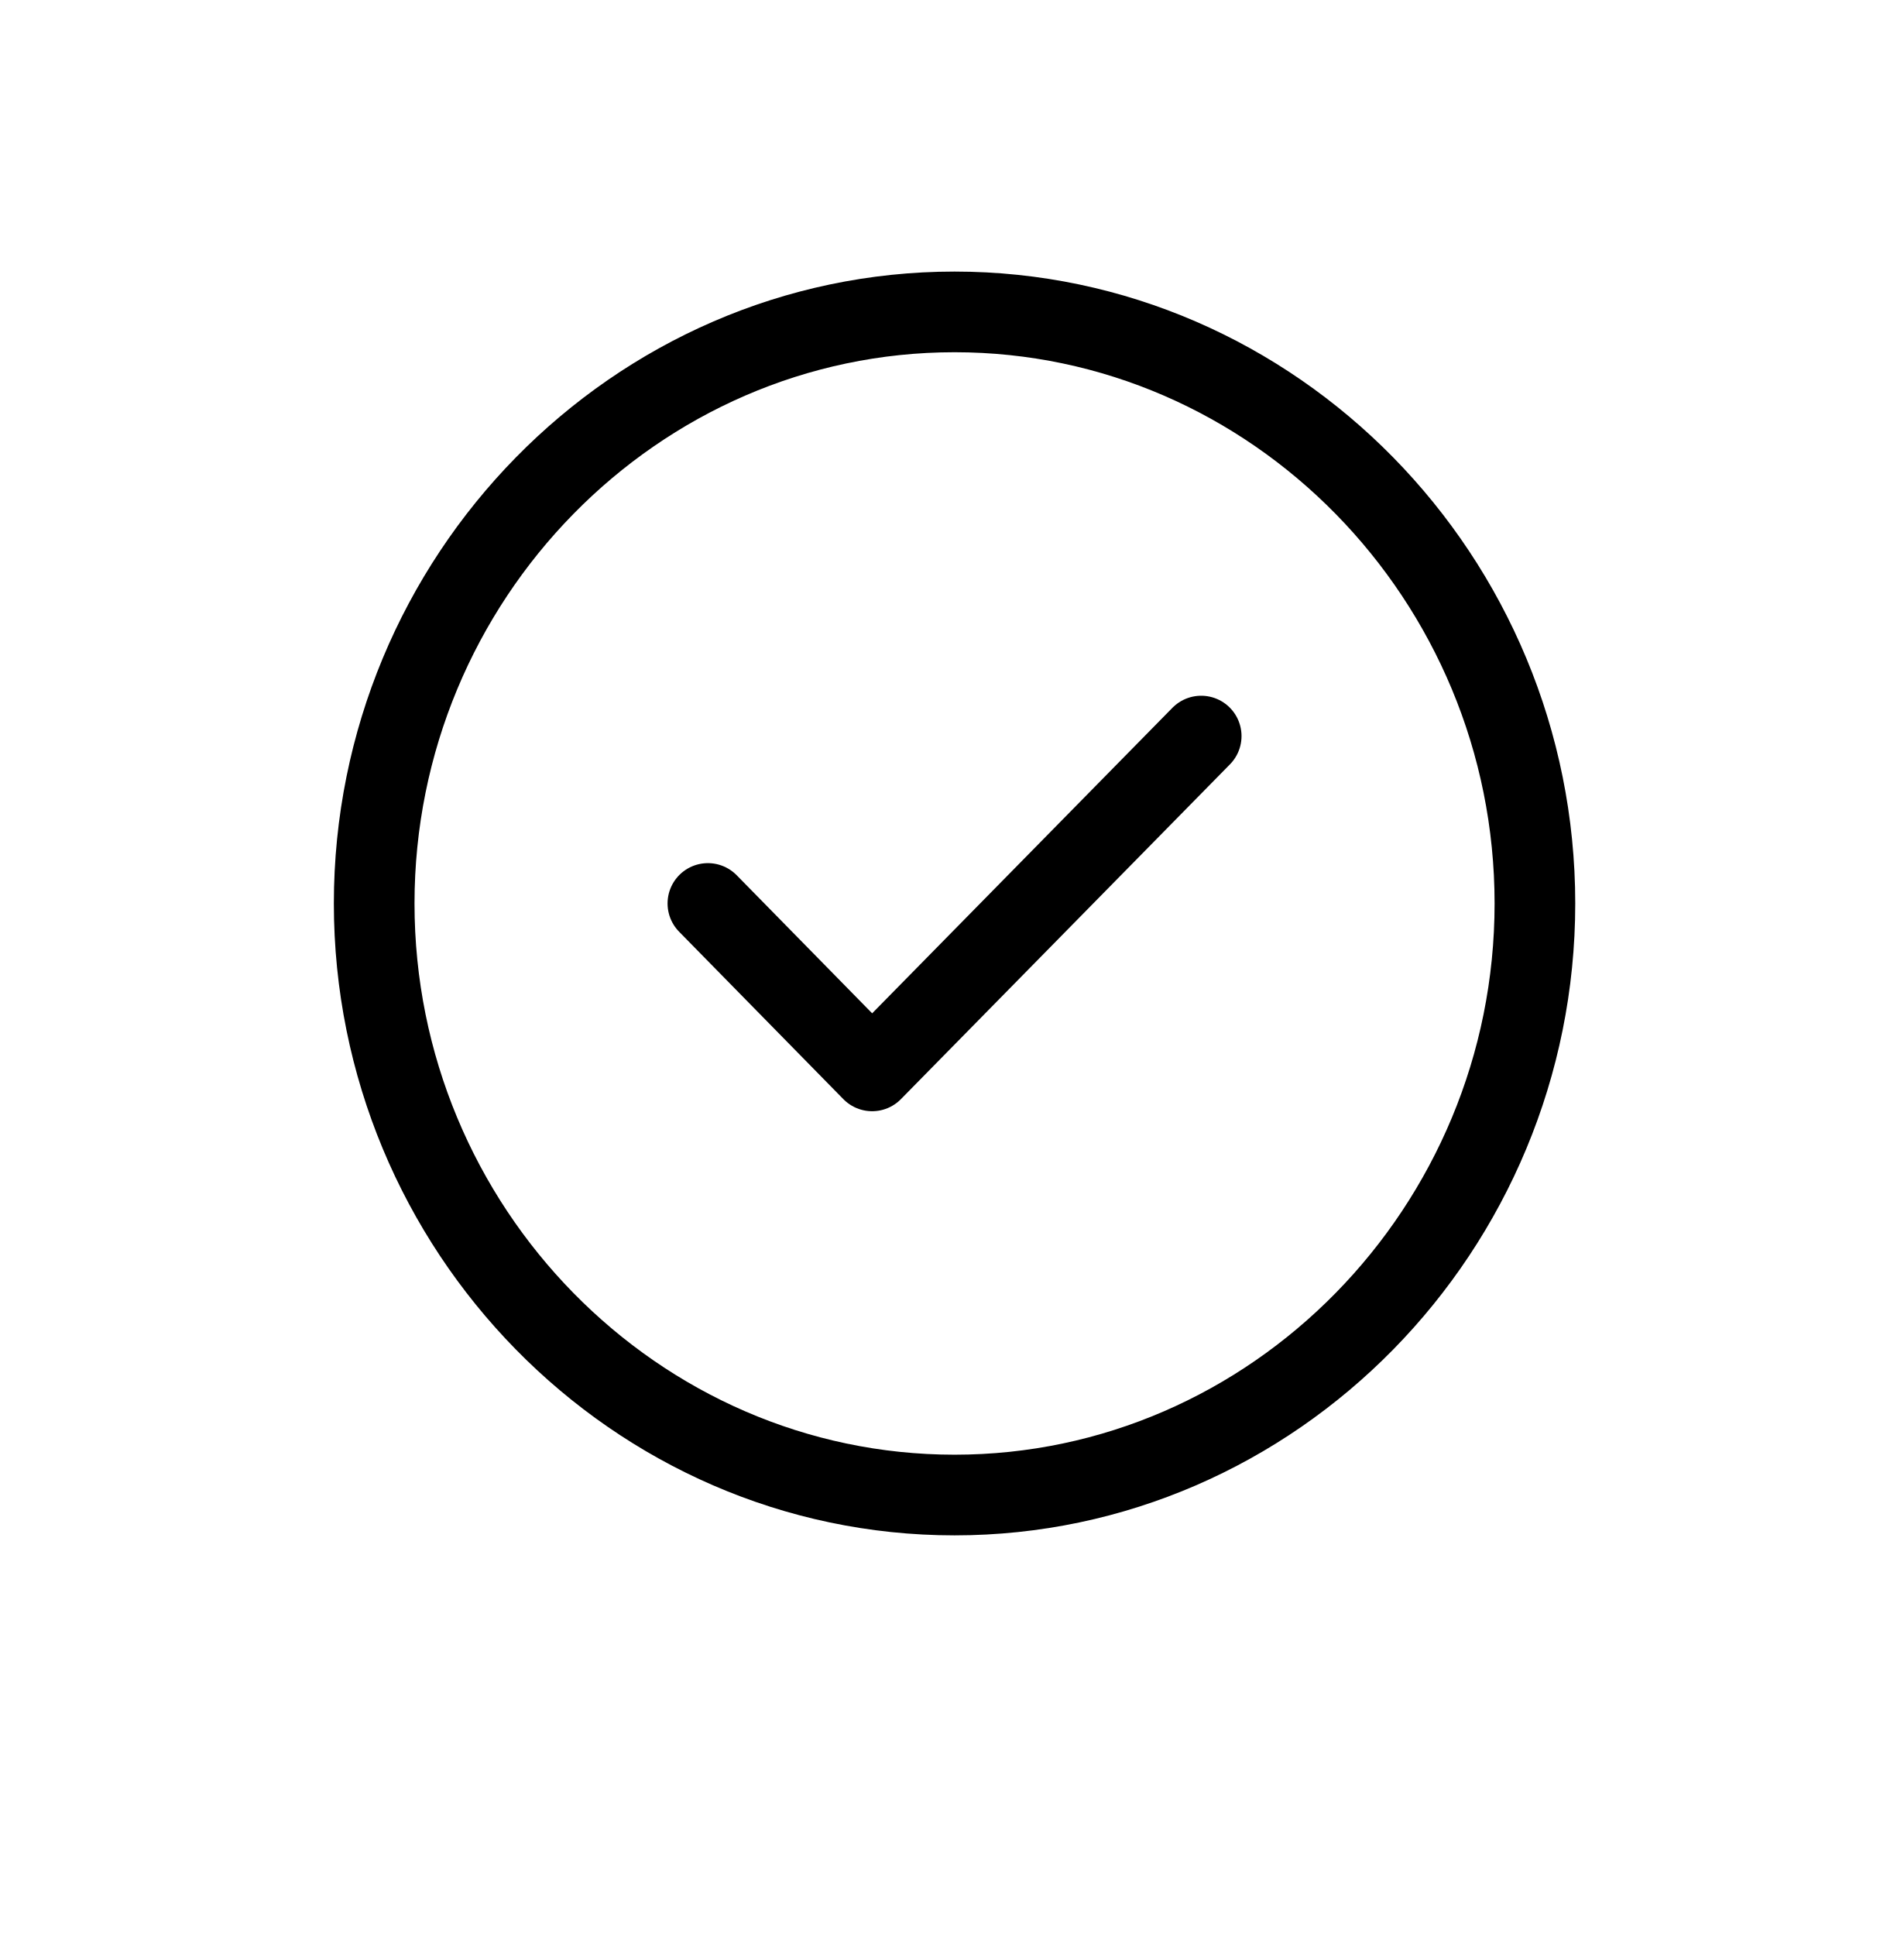
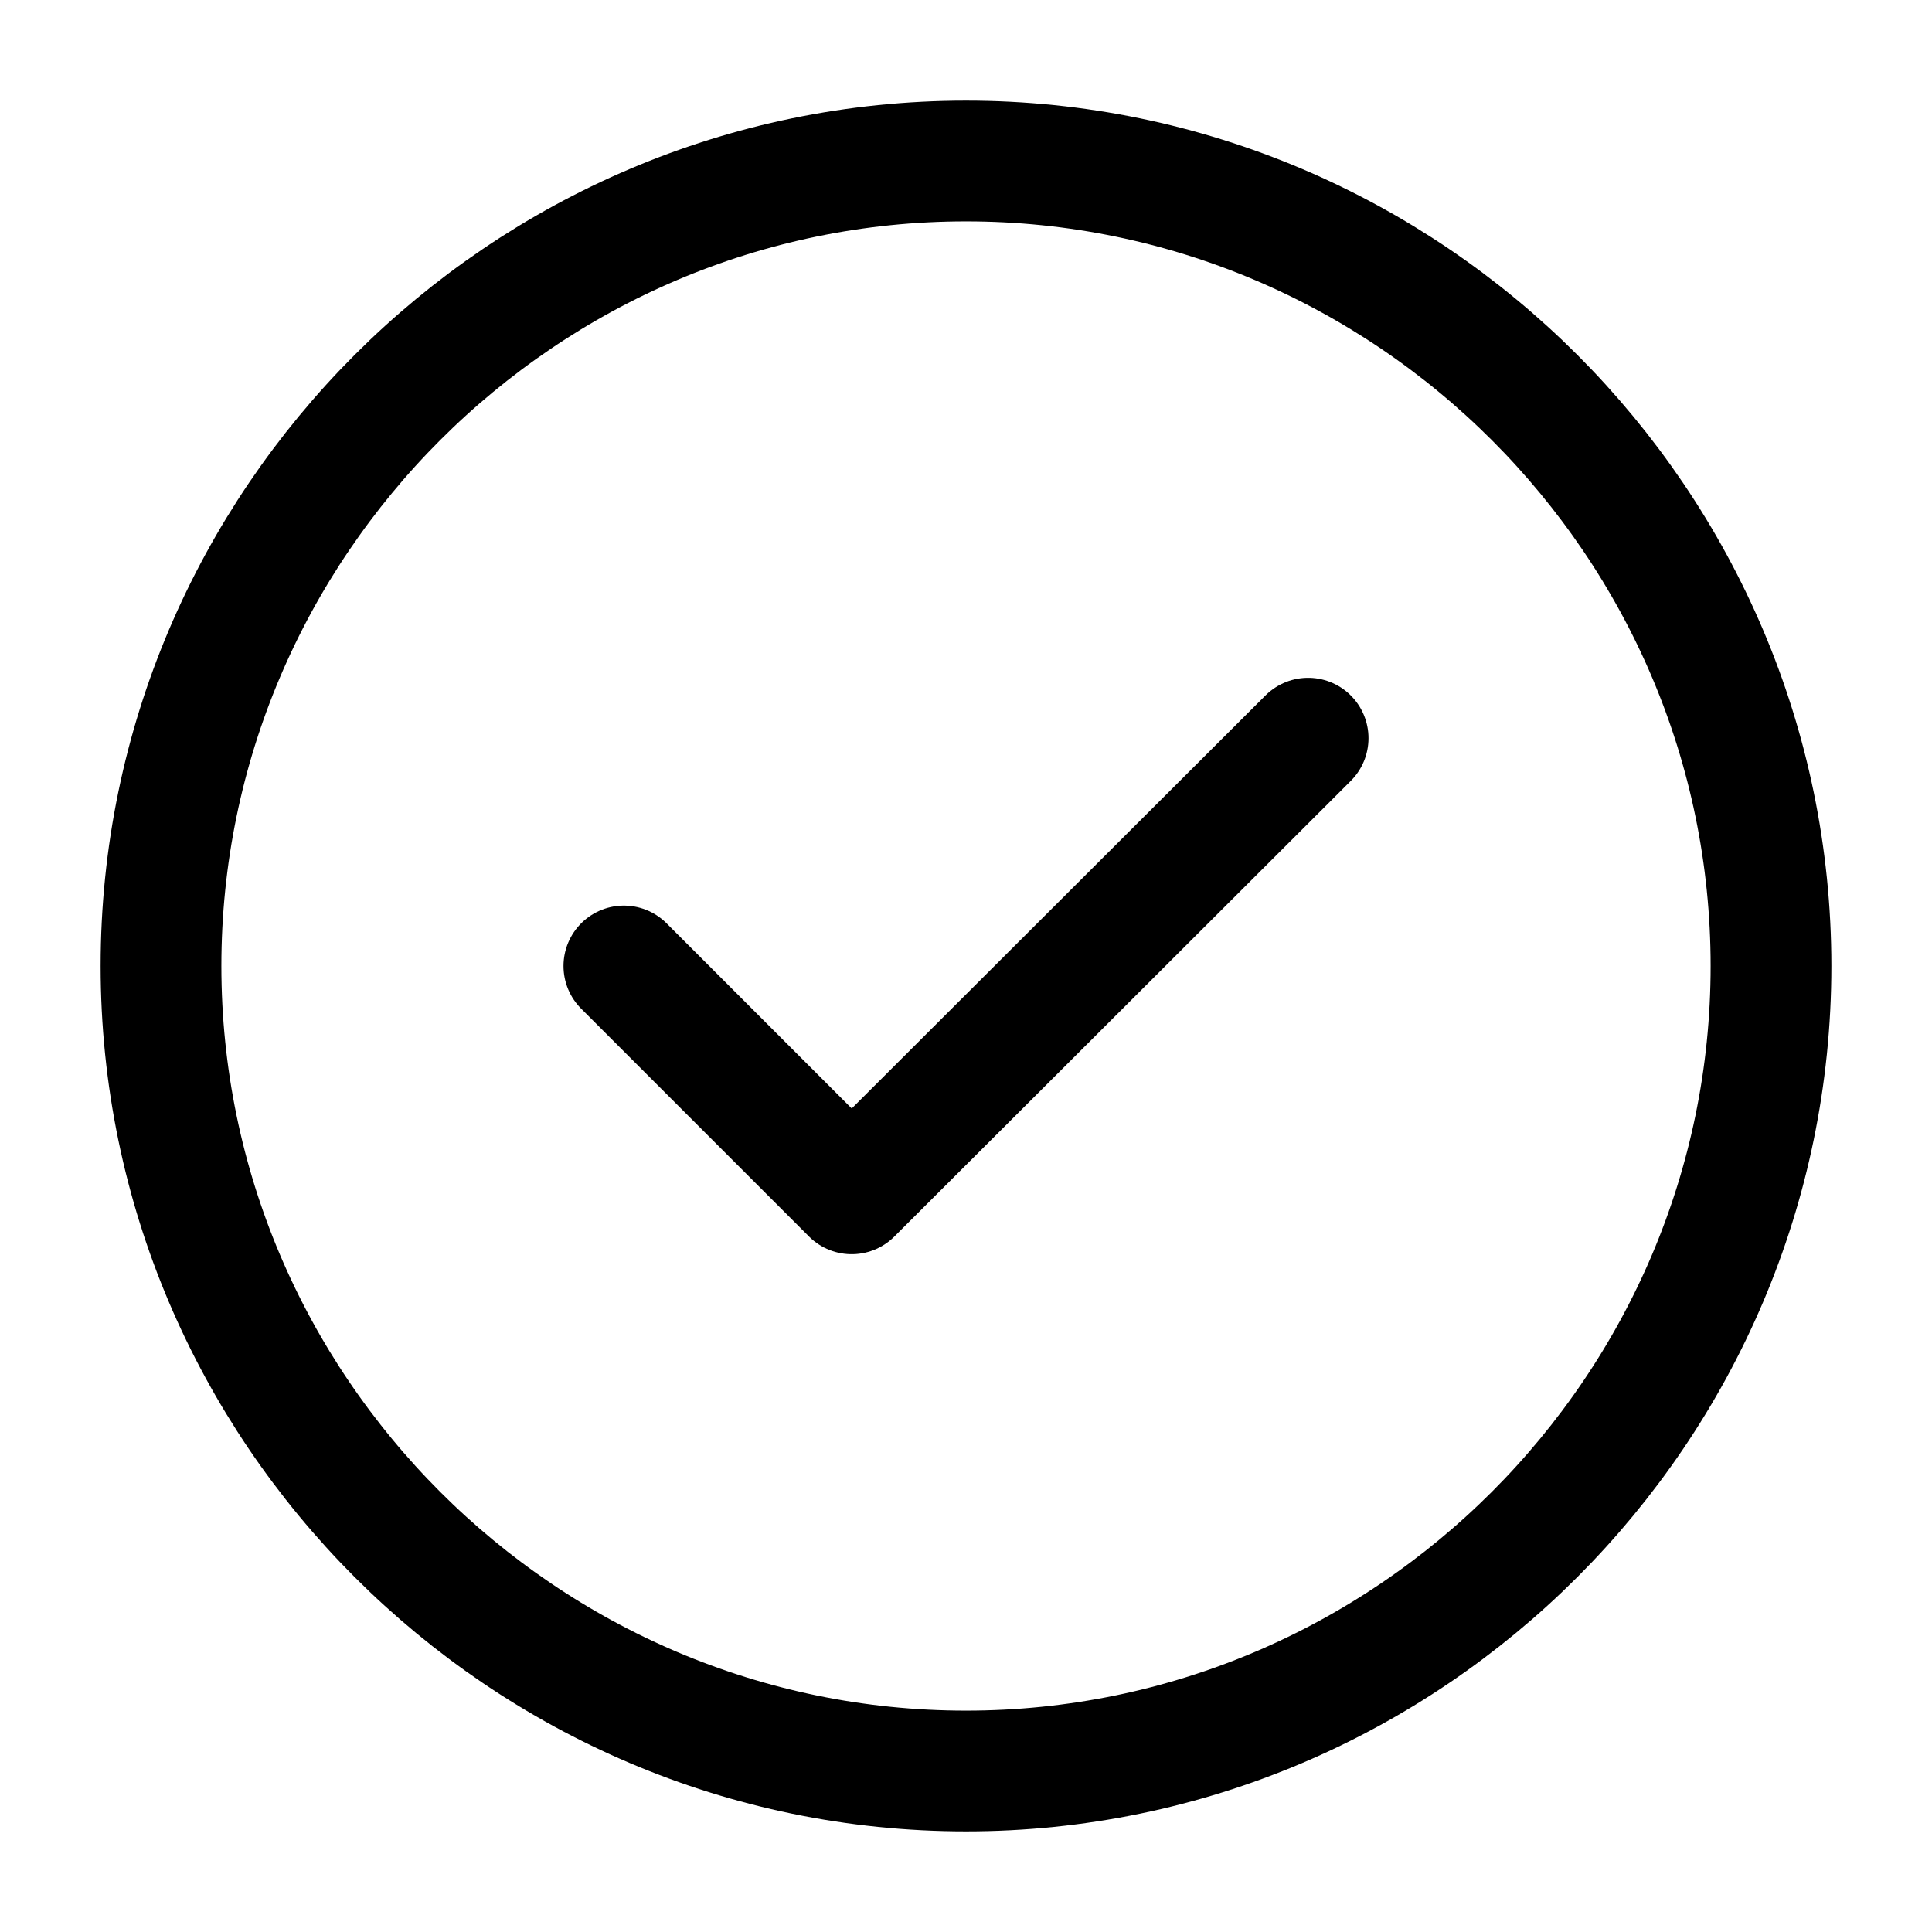
- <svg xmlns="http://www.w3.org/2000/svg" fill="none" viewBox="0 0 118 120">
-   <g>
-     <path d="m59.174 92.667c19.788 0 35.978-16.5 35.978-36.667s-16.19-36.667-35.978-36.667c-19.788 0-35.978 16.5-35.978 36.667s16.19 36.667 35.978 36.667z" stroke="currentColor" stroke-width="5" stroke-linecap="round" stroke-linejoin="round" />
-   </g>
-   <g>
-     <path d="m43.883 56 10.182 10.377 20.399-20.753" stroke="currentColor" stroke-width="5" stroke-linecap="round" stroke-linejoin="round" />
-   </g>
+ <svg xmlns="http://www.w3.org/2000/svg" viewBox="0 0 24 24" fill="none">
+   <path d="m12 22c5.5 0 10-4.5 10-10 0-5.5-4.5-10-10-10-5.5 0-10 4.5-10 10 0 5.5 4.5 10 10 10z" stroke="currentColor" stroke-width="1.5" stroke-linecap="round" stroke-linejoin="round" />
+   <path d="m7.75 12 2.83 2.83 5.67-5.66" stroke="currentColor" stroke-width="1.5" stroke-linecap="round" stroke-linejoin="round" />
</svg>
